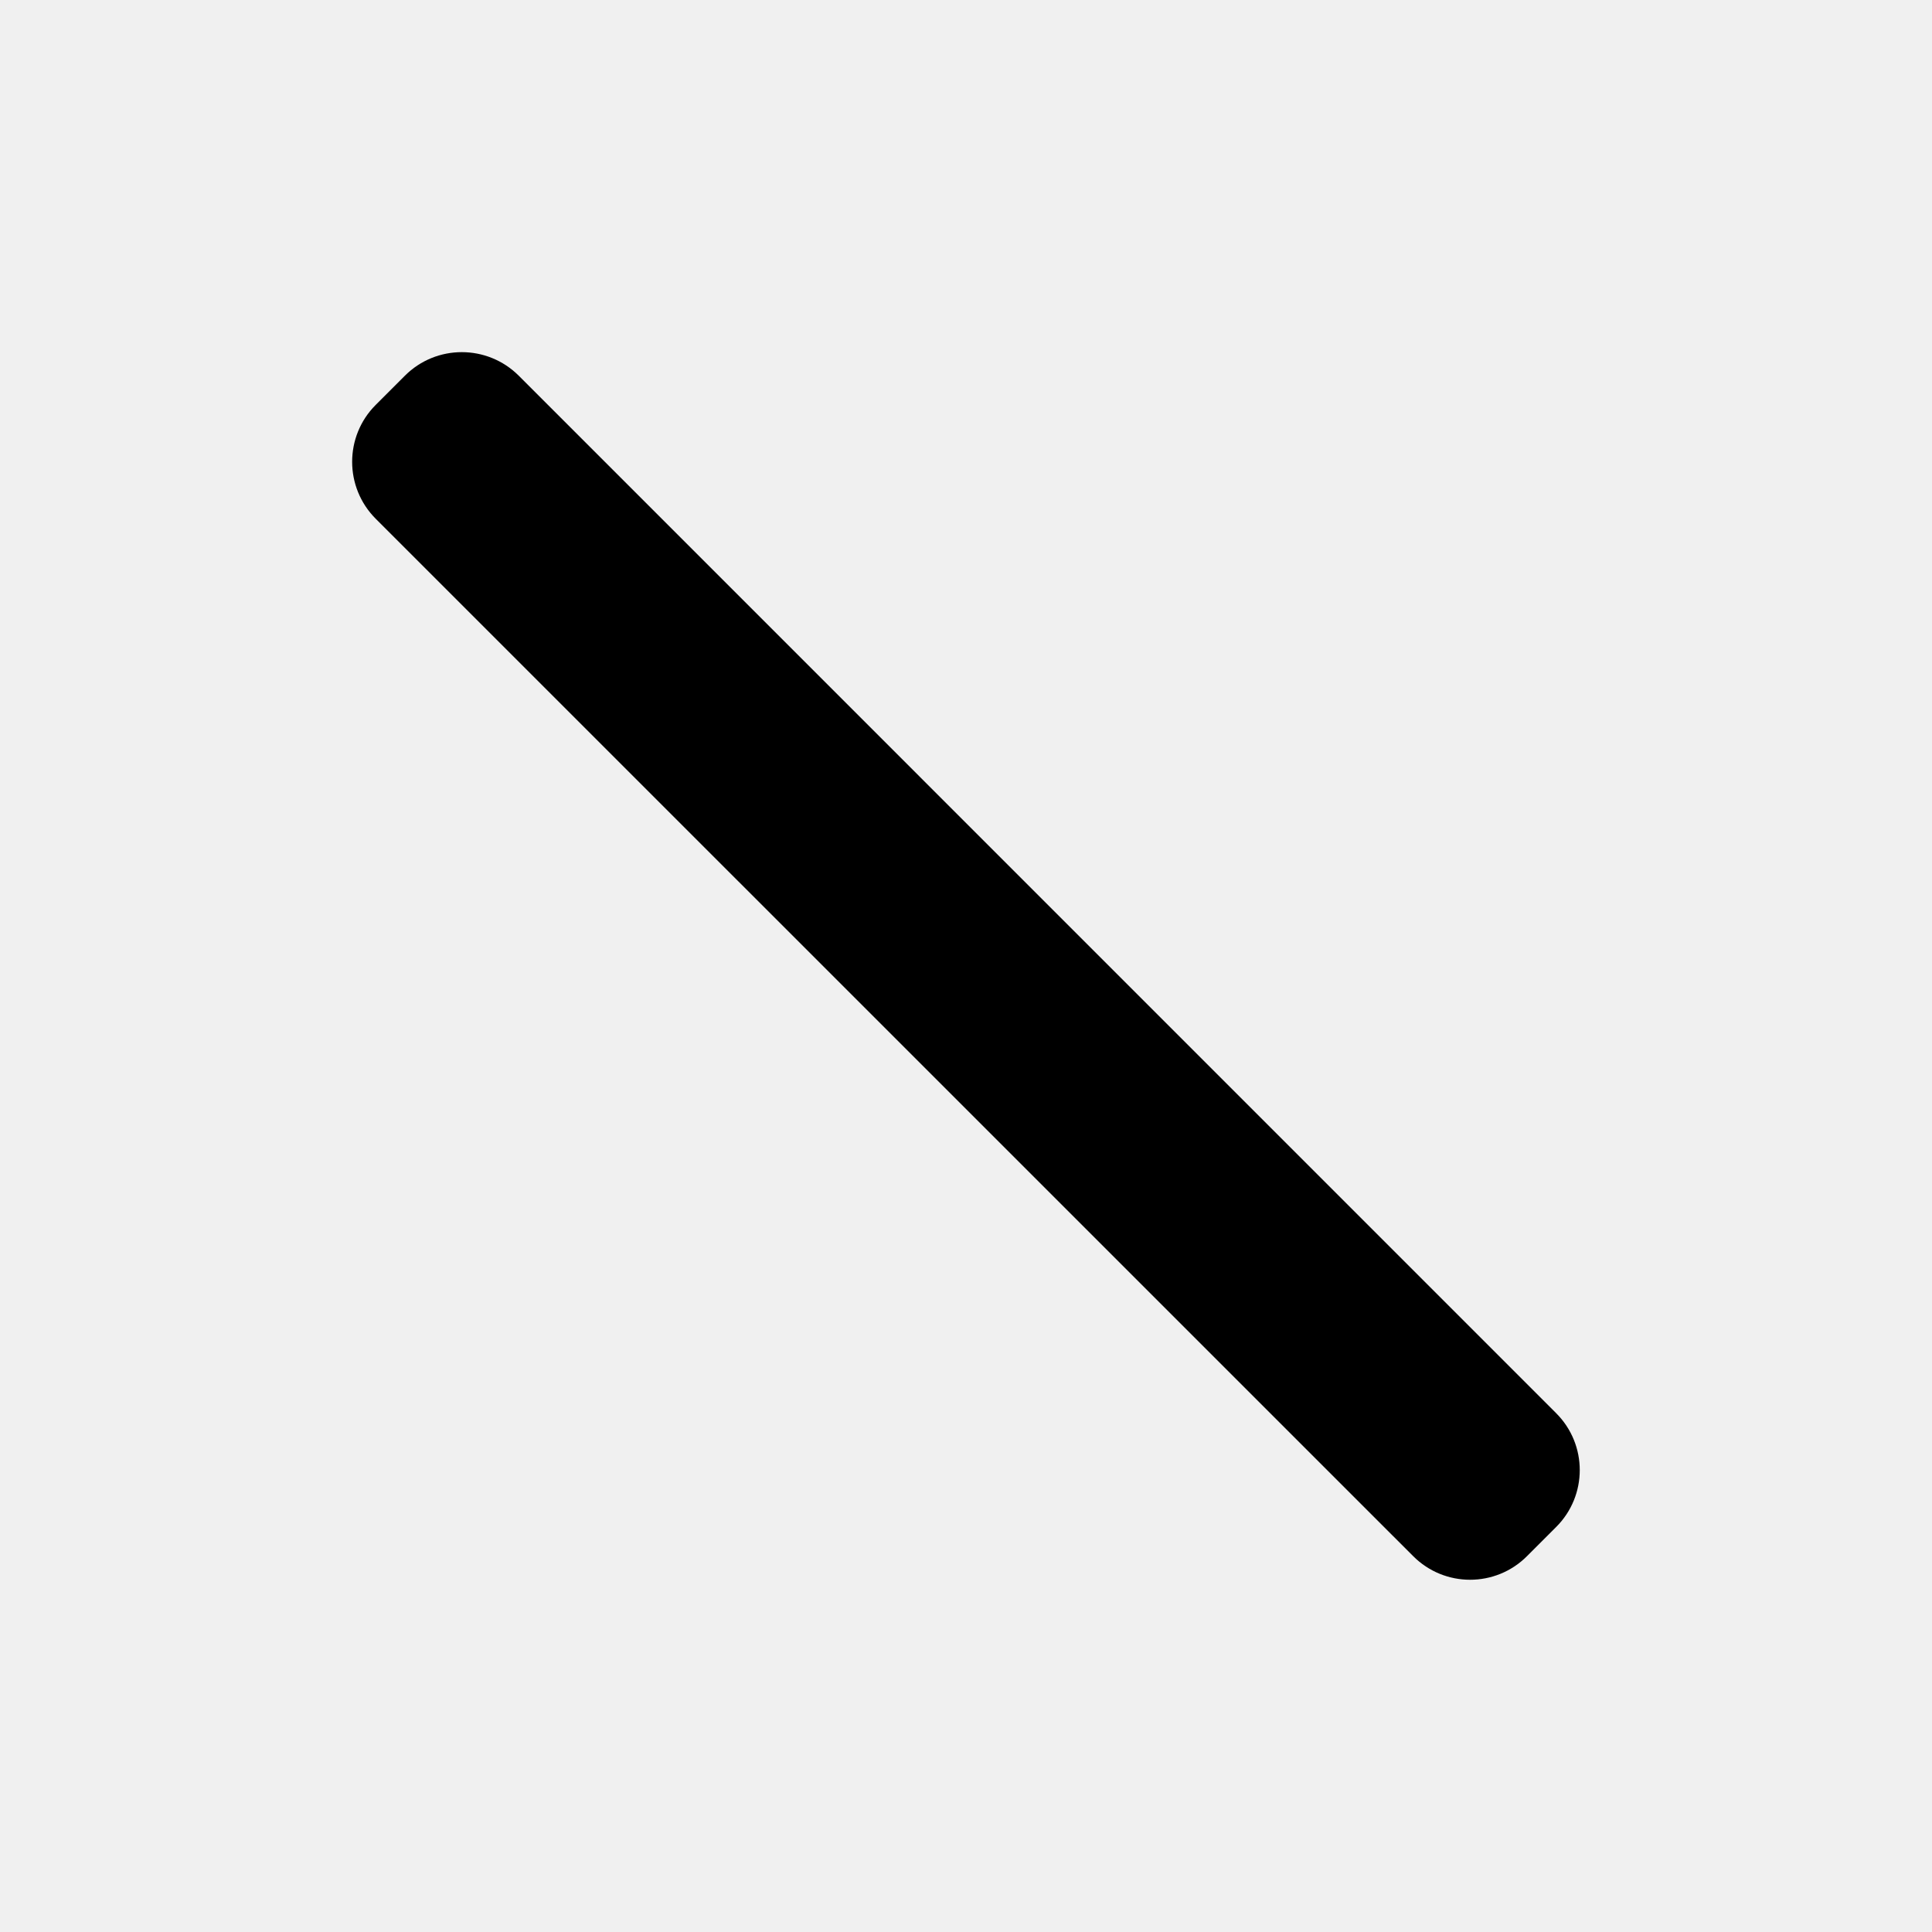
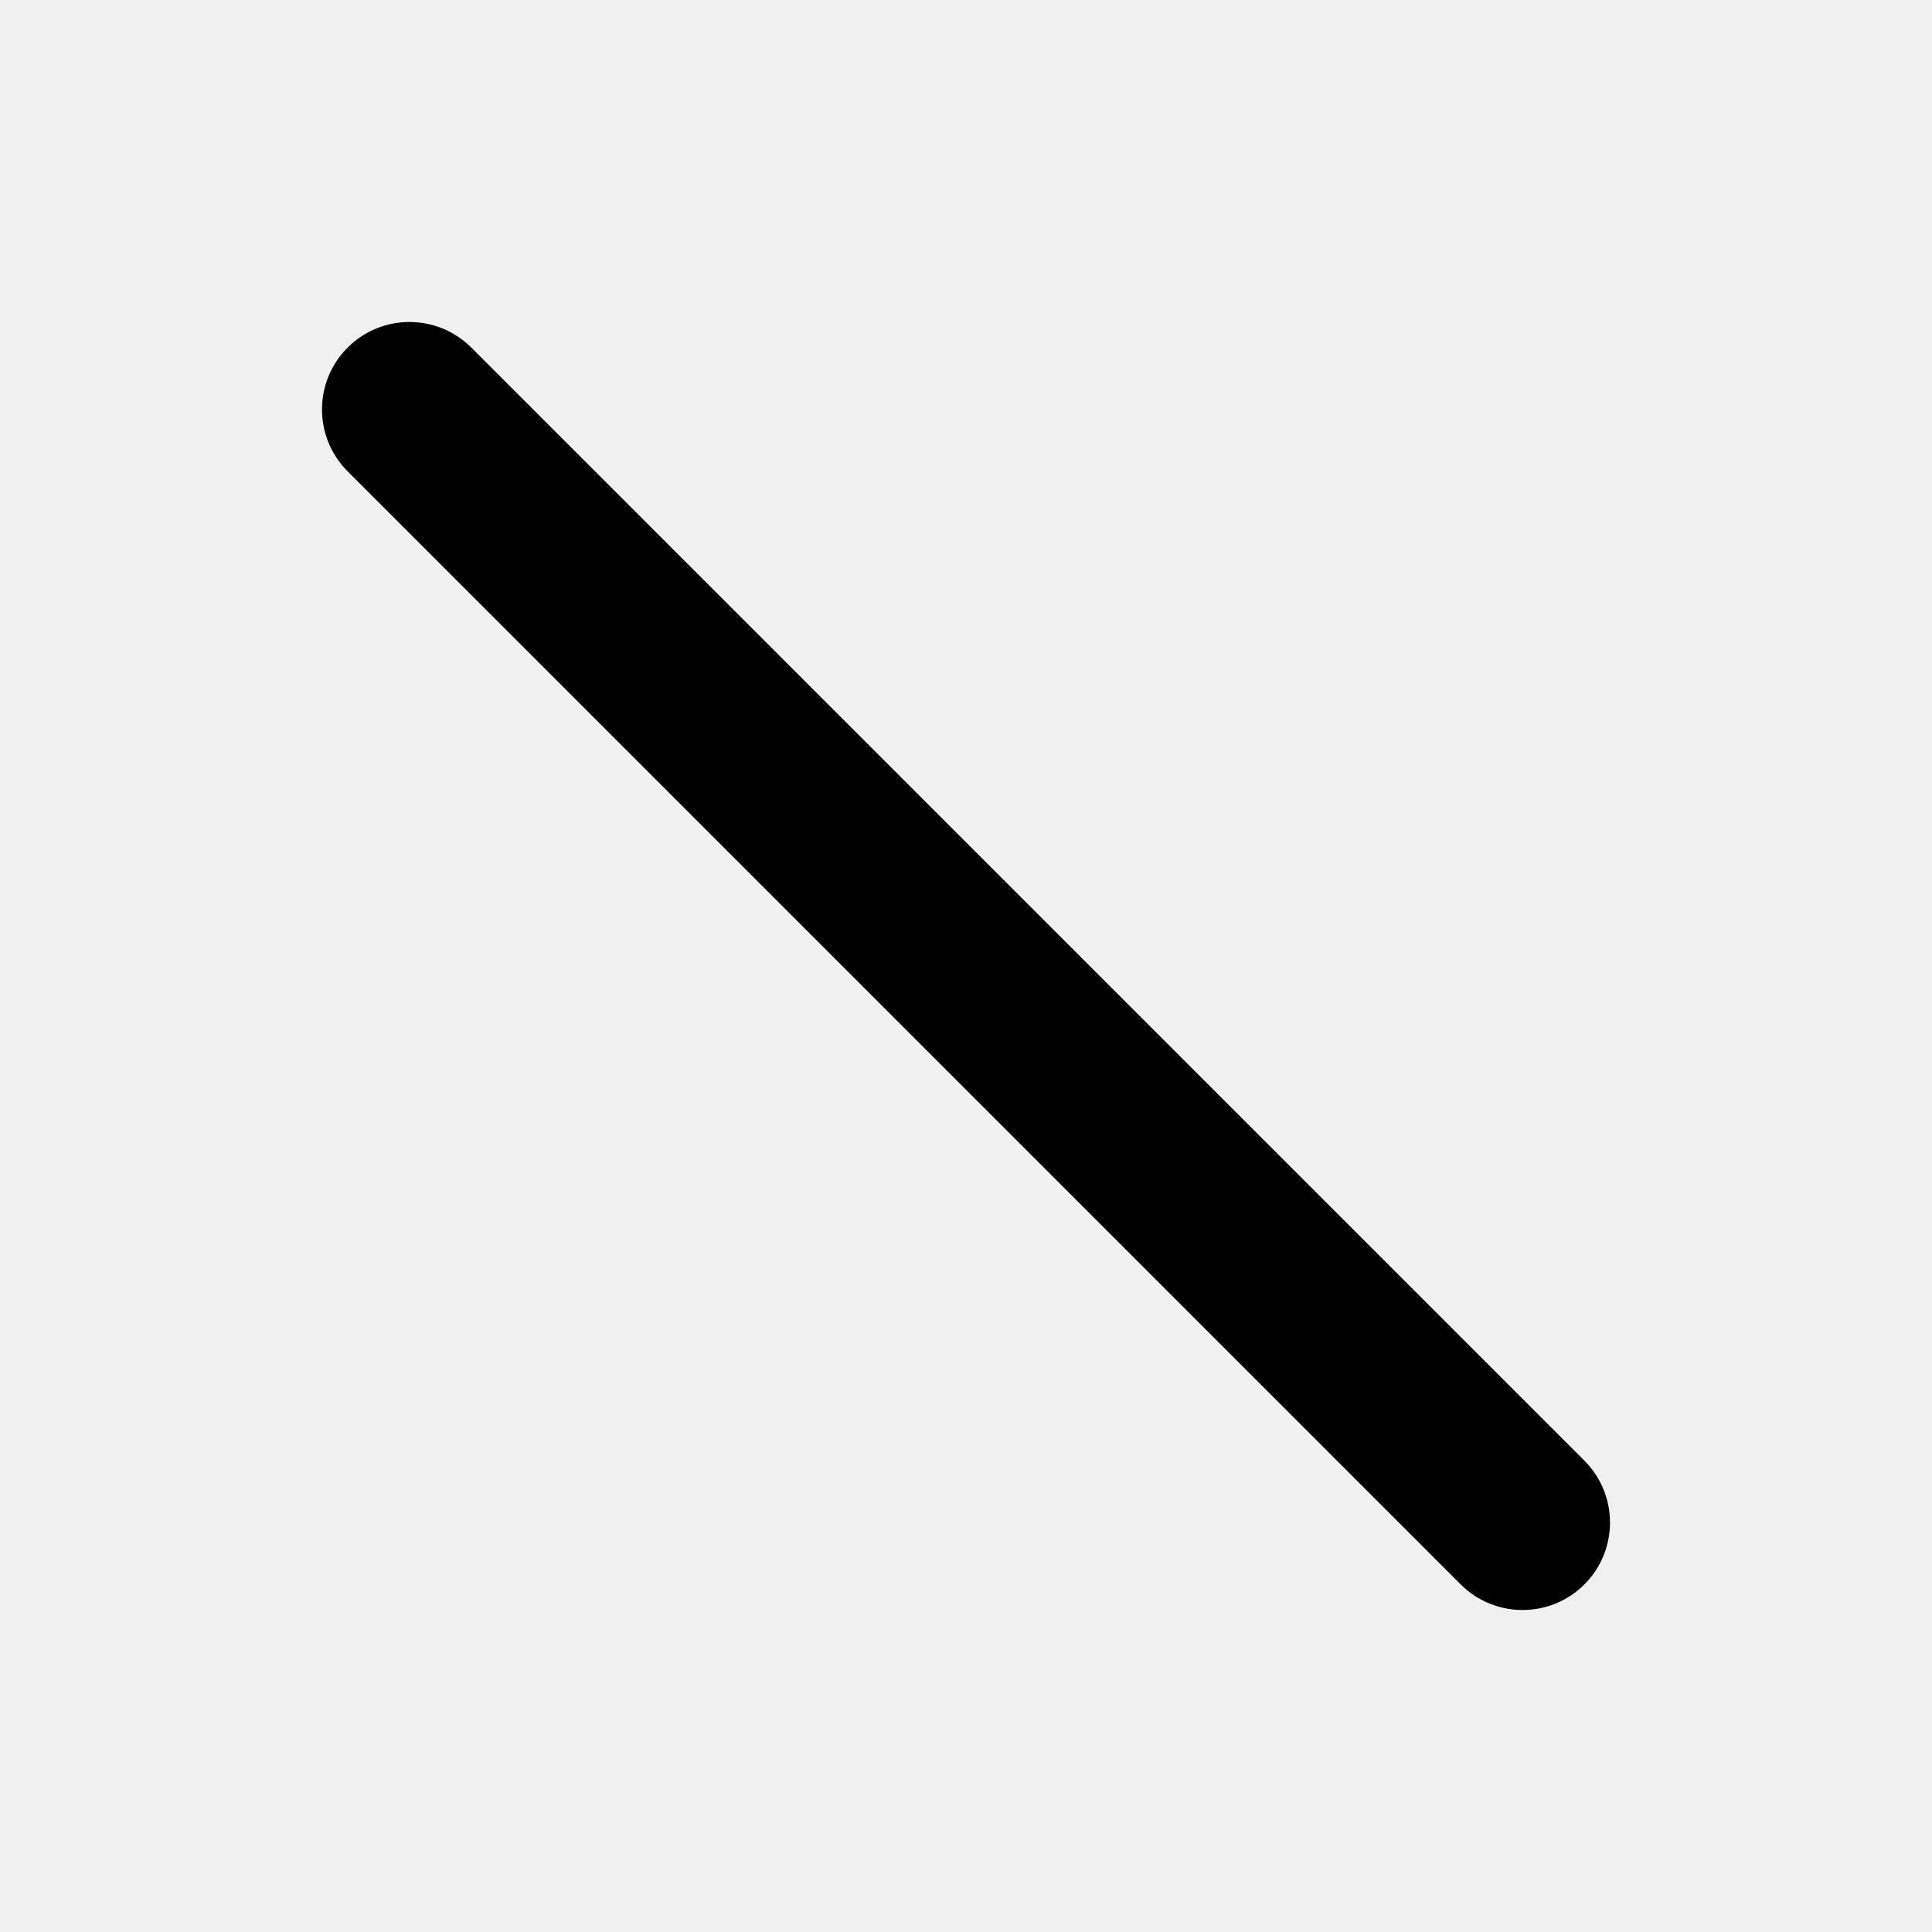
<svg xmlns="http://www.w3.org/2000/svg" xmlns:xlink="http://www.w3.org/1999/xlink" width="24px" height="24px" viewBox="0 0 24 24" version="1.1">
  <defs>
-     <path d="M4.667,6.444 L17.555,19.331 C17.945,19.722 18.579,19.722 18.969,19.331 L19.331,18.969 C19.722,18.579 19.722,17.945 19.331,17.555 L6.444,4.667 C6.053,4.277 5.42,4.277 5.03,4.667 L4.667,5.03 C4.277,5.42 4.277,6.053 4.667,6.444 Z" id="path-1" />
+     <path d="M5.855,4.318 L19.682,18.145 C20.106,18.57 20.106,19.258 19.682,19.682 C19.258,20.106 18.57,20.106 18.145,19.682 L4.318,5.855 C3.894,5.43 3.894,4.742 4.318,4.318 C4.742,3.894 5.43,3.894 5.855,4.318 Z" id="path-1" />
  </defs>
  <g id="line" stroke="none" stroke-width="1" fill="none" fill-rule="evenodd">
    <mask id="mask-2" fill="white">
      <use xlink:href="#path-1" />
    </mask>
-     <use id="Path3" fill="#000000" fill-rule="nonzero" xlink:href="#path-1" />
+     <use id="Mask" fill="#000000" xlink:href="#path-1" />
  </g>
</svg>
